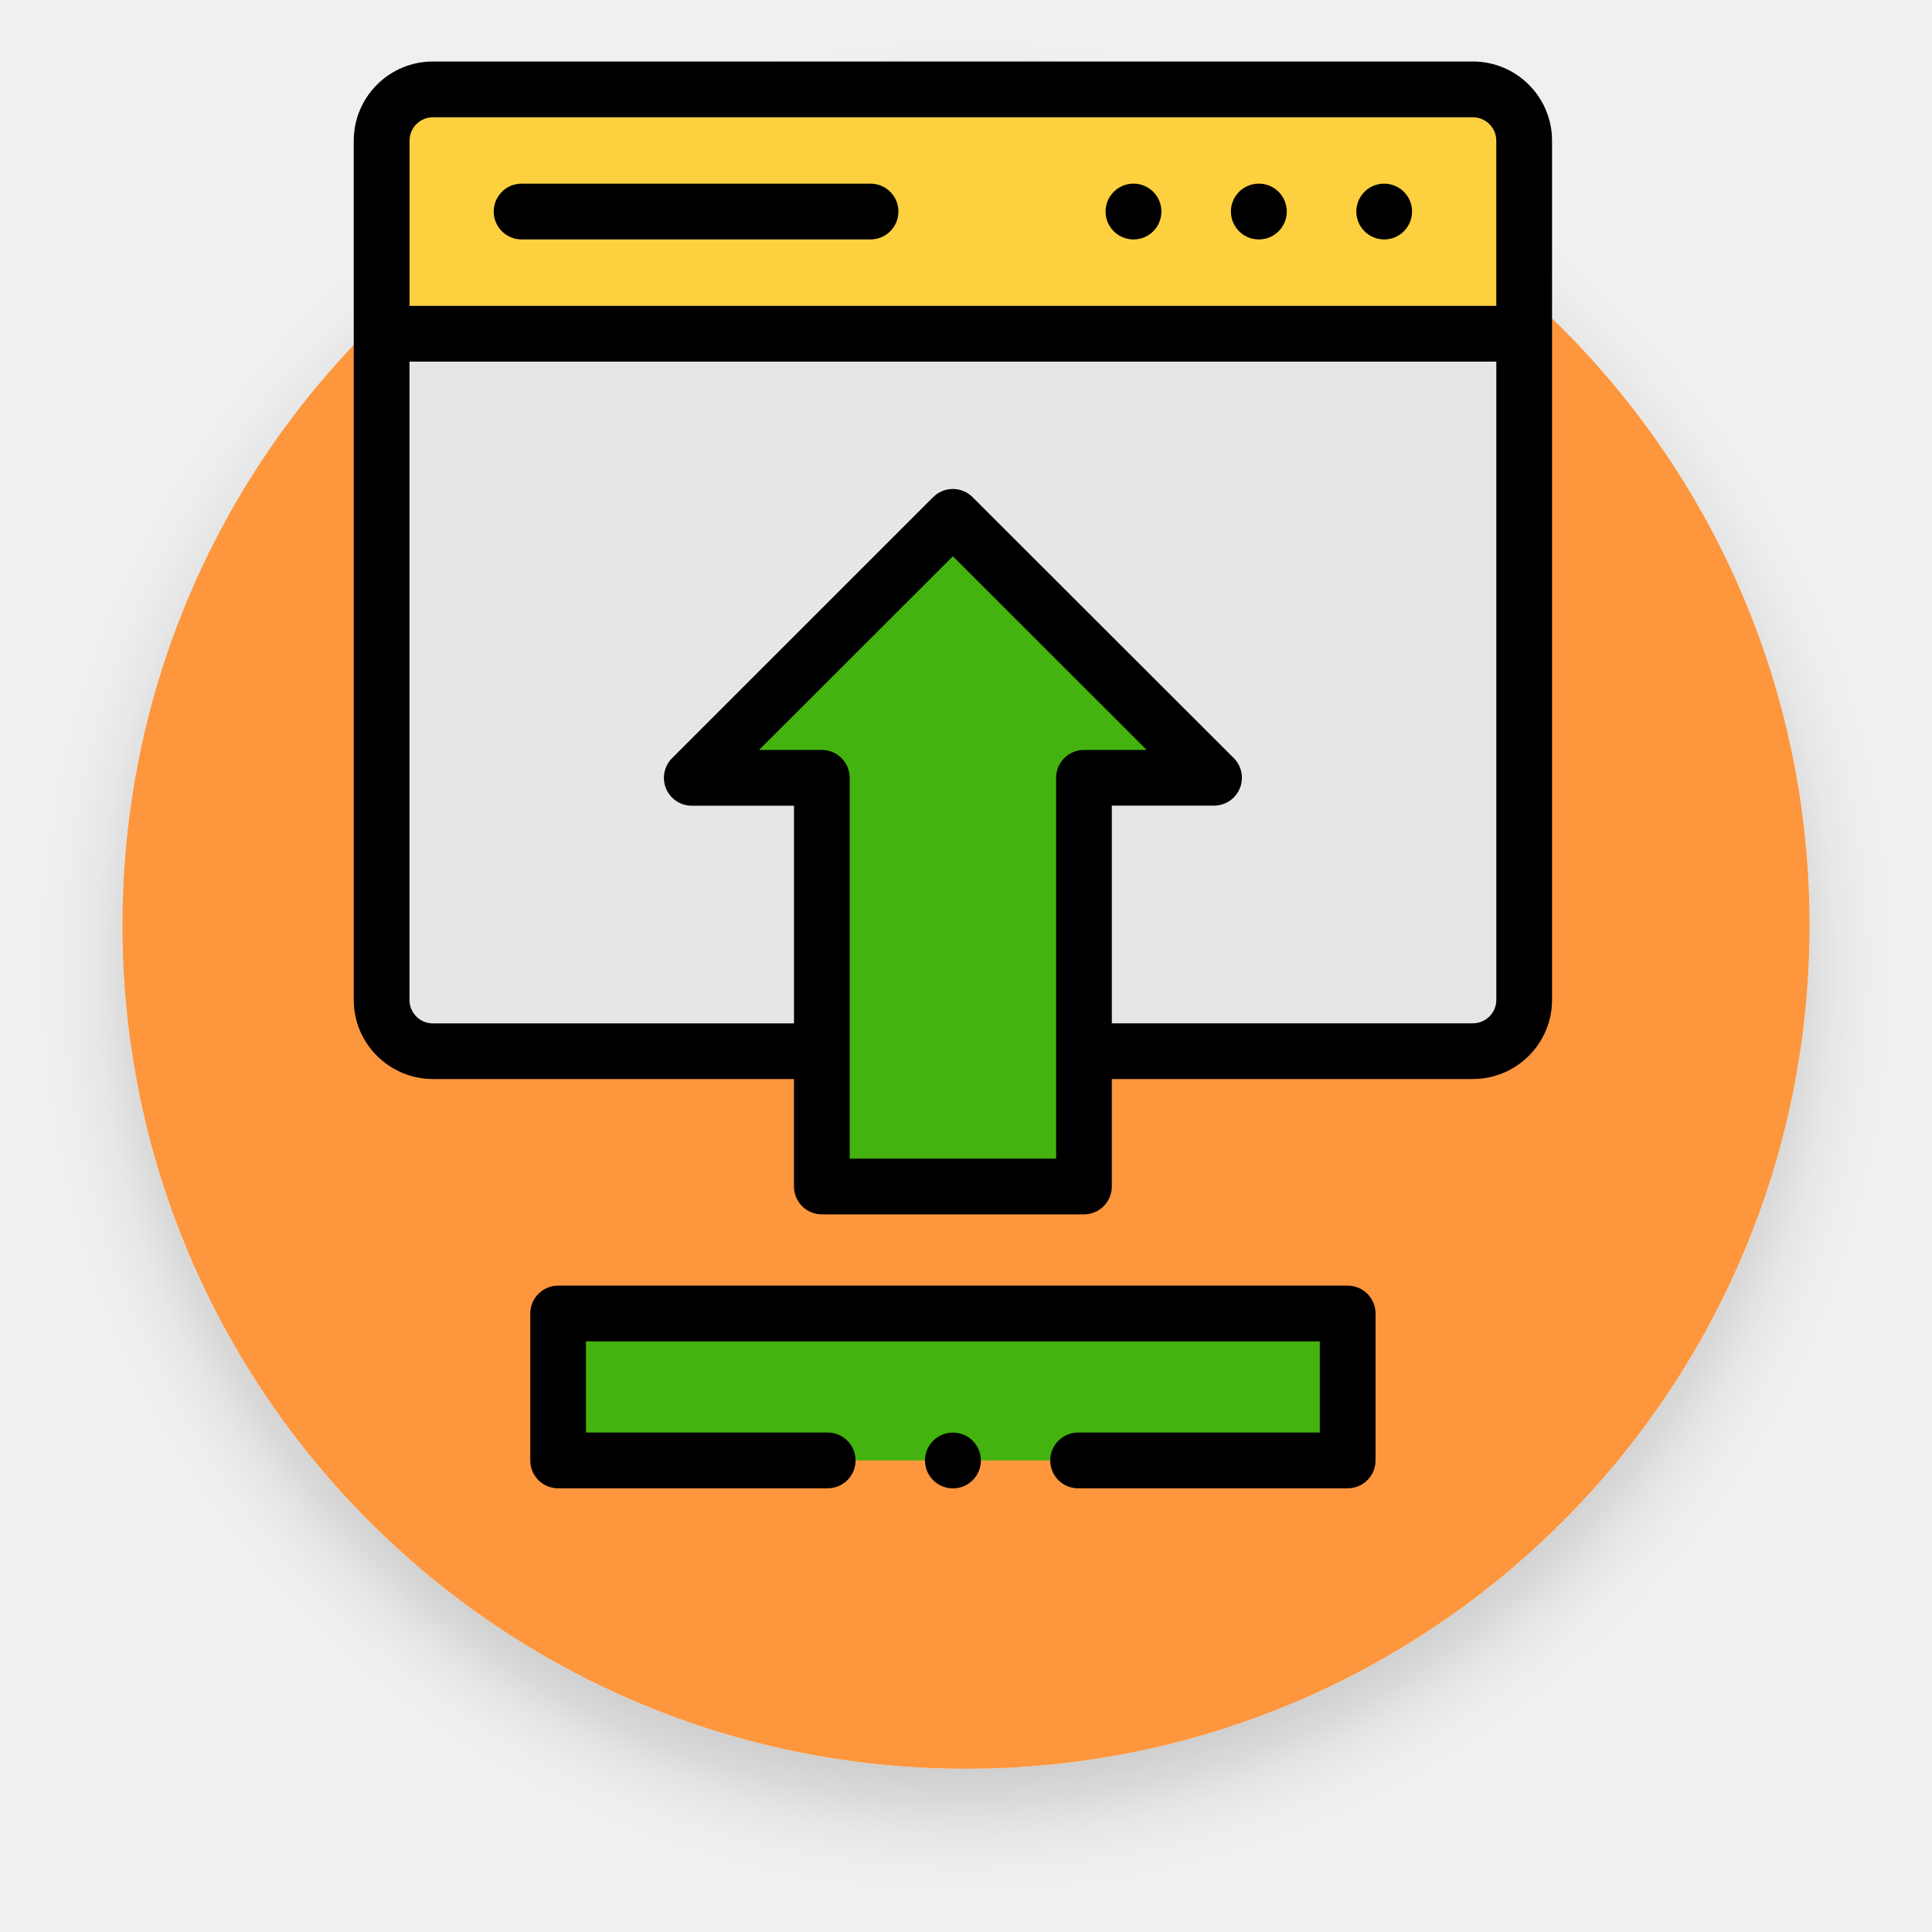
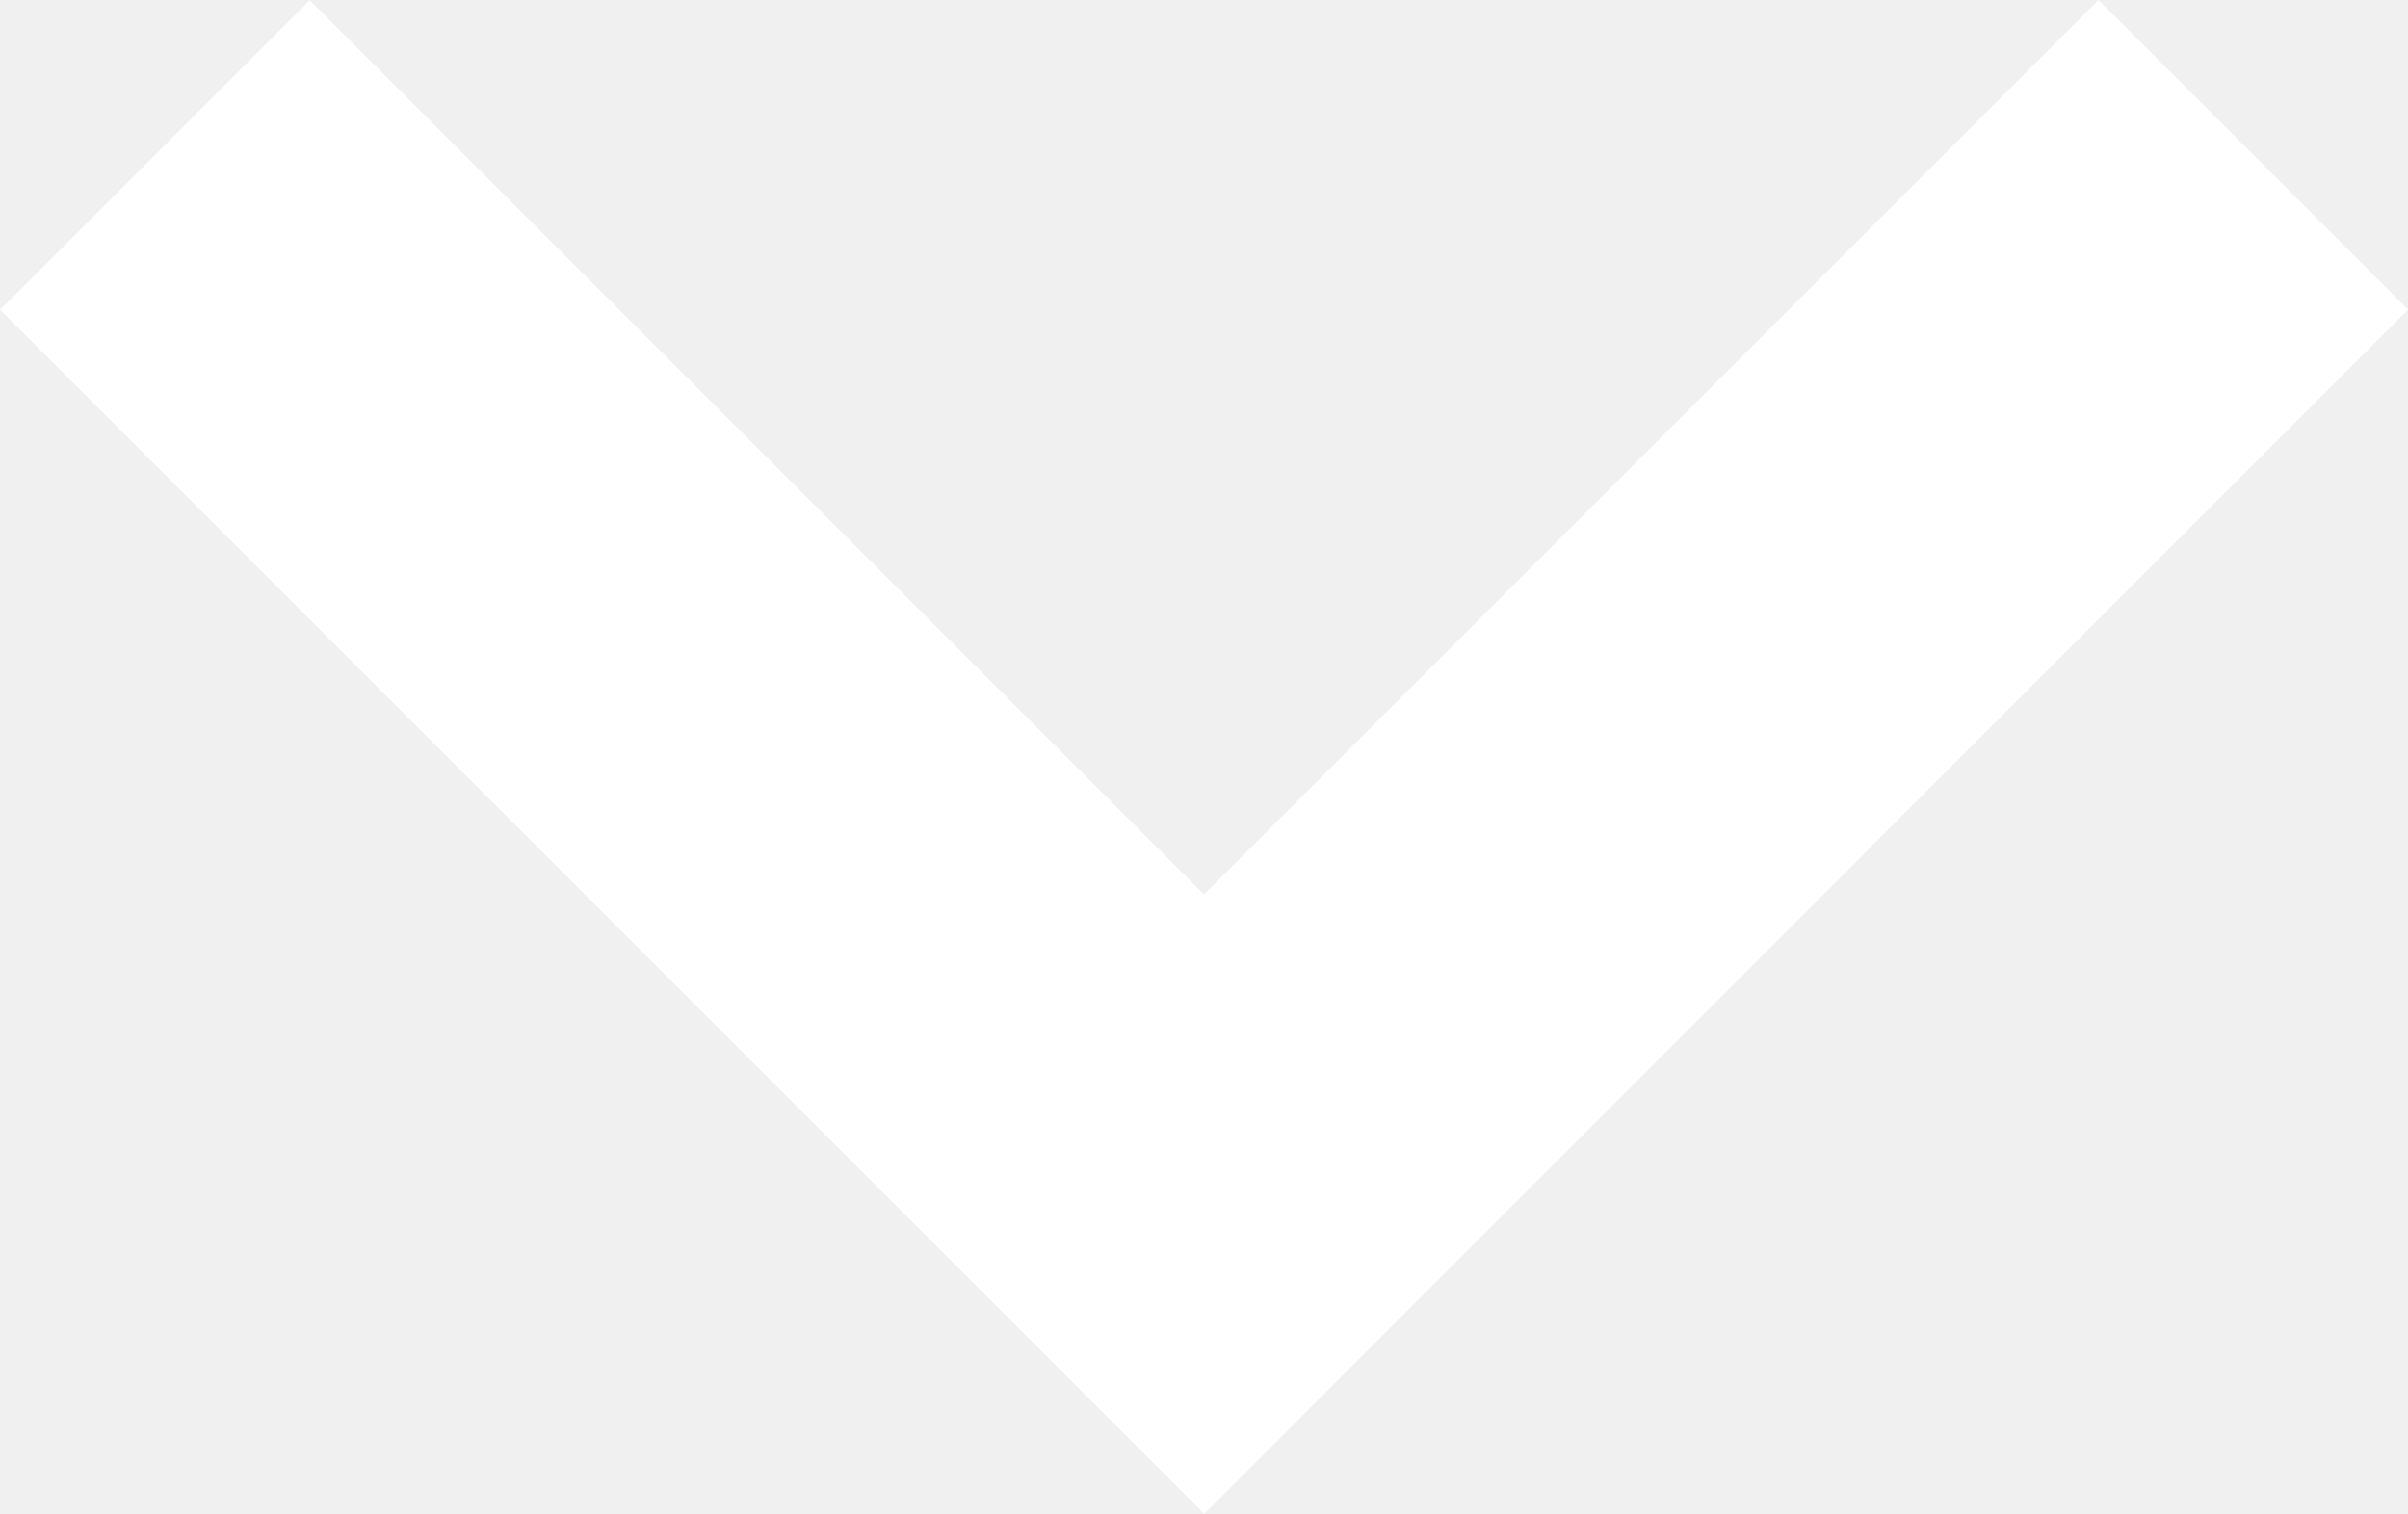
- <svg xmlns="http://www.w3.org/2000/svg" width="142" height="142" viewBox="0 0 142 142">
-   <defs>
-     <filter id="a" x="0" y="0" width="142" height="142" filterUnits="userSpaceOnUse">
-       <feOffset dy="3" input="SourceAlpha" />
-       <feGaussianBlur stdDeviation="3" result="b" />
-       <feFlood flood-opacity="0.161" />
-       <feComposite operator="in" in2="b" />
-       <feComposite in="SourceGraphic" />
-     </filter>
-   </defs>
-   <g transform="translate(-572 -3251.48)">
-     <g transform="matrix(1, 0, 0, 1, 572, 3251.48)" filter="url(#a)">
-       <path d="M62,0A62,62,0,1,1,0,62,62,62,0,0,1,62,0Z" transform="translate(9 6)" fill="#fd963d" />
-     </g>
-     <g transform="translate(598 3256)">
-       <g transform="translate(2.048 20.011)">
-         <path d="M134.977,146.663V97.7H51v48.961a3.78,3.78,0,0,0,3.771,3.768h76.436A3.78,3.78,0,0,0,134.977,146.663Z" transform="translate(-51 -97.702)" fill="#e6e6e6" fill-rule="evenodd" />
-       </g>
-       <g transform="translate(2.048 2.048)">
-         <path d="M134.977,27.963v-14.2A3.78,3.78,0,0,0,131.207,10H54.771A3.78,3.78,0,0,0,51,13.768v14.2Z" transform="translate(-51 -10)" fill="#fcd03e" fill-rule="evenodd" />
-       </g>
-       <g transform="translate(15.022 92.021)">
-         <path d="M114.341,449.277h58.03v10.8h-58.03Z" transform="translate(-114.341 -449.277)" fill="#45b30f" fill-rule="evenodd" />
-       </g>
-       <g transform="translate(24.847 33.469)">
-         <path d="M191.131,201.007V182.585h9.557L181.5,163.408l-19.19,19.177h9.557v30.039h19.266Z" transform="translate(-162.308 -163.408)" fill="#45b30f" fill-rule="evenodd" />
-       </g>
-       <g transform="translate(0 0)">
-         <path d="M357.829,47.948a2.048,2.048,0,1,0,0-4.1h-.012a2.048,2.048,0,1,0,.012,4.1Z" transform="translate(-291.302 -34.87)" />
-         <path d="M402.8,47.948a2.048,2.048,0,0,0,0-4.1H402.8a2.048,2.048,0,1,0,.006,4.1Z" transform="translate(-327.065 -34.87)" />
-         <path d="M312.853,47.948a2.048,2.048,0,0,0,0-4.1h-.006a2.048,2.048,0,1,0,.006,4.1Z" transform="translate(-255.541 -34.87)" />
-         <path d="M93.284,47.948h25.645a2.048,2.048,0,0,0,0-4.1H93.284a2.048,2.048,0,1,0,0,4.1Z" transform="translate(-80.947 -34.87)" />
-         <path d="M164.419,439.276h-58.03a2.048,2.048,0,0,0-2.048,2.048v10.8a2.048,2.048,0,0,0,2.048,2.048H126.2a2.048,2.048,0,1,0,0-4.1H108.437v-6.7h53.933v6.7H144.607a2.048,2.048,0,1,0,0,4.1h19.812a2.048,2.048,0,0,0,2.048-2.048v-10.8A2.048,2.048,0,0,0,164.419,439.276Z" transform="translate(-91.367 -349.302)" />
-         <path d="M248.048,492a2.048,2.048,0,1,0,0,4.1h.012a2.048,2.048,0,1,0-.012-4.1Z" transform="translate(-204.011 -391.227)" />
-         <path d="M123.255,0H46.819A5.824,5.824,0,0,0,41,5.816V68.972a5.824,5.824,0,0,0,5.819,5.816H73.356v7.9A2.048,2.048,0,0,0,75.4,84.734H94.67a2.048,2.048,0,0,0,2.048-2.048v-7.9h26.537a5.824,5.824,0,0,0,5.819-5.816V5.816A5.824,5.824,0,0,0,123.255,0ZM46.819,4.1h76.436a1.723,1.723,0,0,1,1.722,1.72V17.963H45.1V5.816A1.723,1.723,0,0,1,46.819,4.1ZM77.452,80.638V52.646A2.048,2.048,0,0,0,75.4,50.6h-4.61L85.037,36.365,99.28,50.6H94.67a2.048,2.048,0,0,0-2.048,2.048V80.638Zm45.8-9.945H96.718v-16h7.509a2.048,2.048,0,0,0,1.448-3.5L86.484,32.021a2.048,2.048,0,0,0-2.9,0L64.4,51.2a2.048,2.048,0,0,0,1.448,3.5h7.509v16H46.819a1.723,1.723,0,0,1-1.722-1.72V22.06h79.881V68.972a1.723,1.723,0,0,1-1.722,1.72Z" transform="translate(-41 0)" />
-       </g>
-     </g>
-   </g>
+ <svg xmlns="http://www.w3.org/2000/svg" width="16.495" height="10.369" viewBox="0 0 16.495 10.369">
+   <path d="M-21088-7107.893l7.188,7.187-7.187,7.187" transform="translate(-7092.458 21089.061) rotate(90)" fill="none" stroke="#fff" stroke-width="3" />
</svg>
